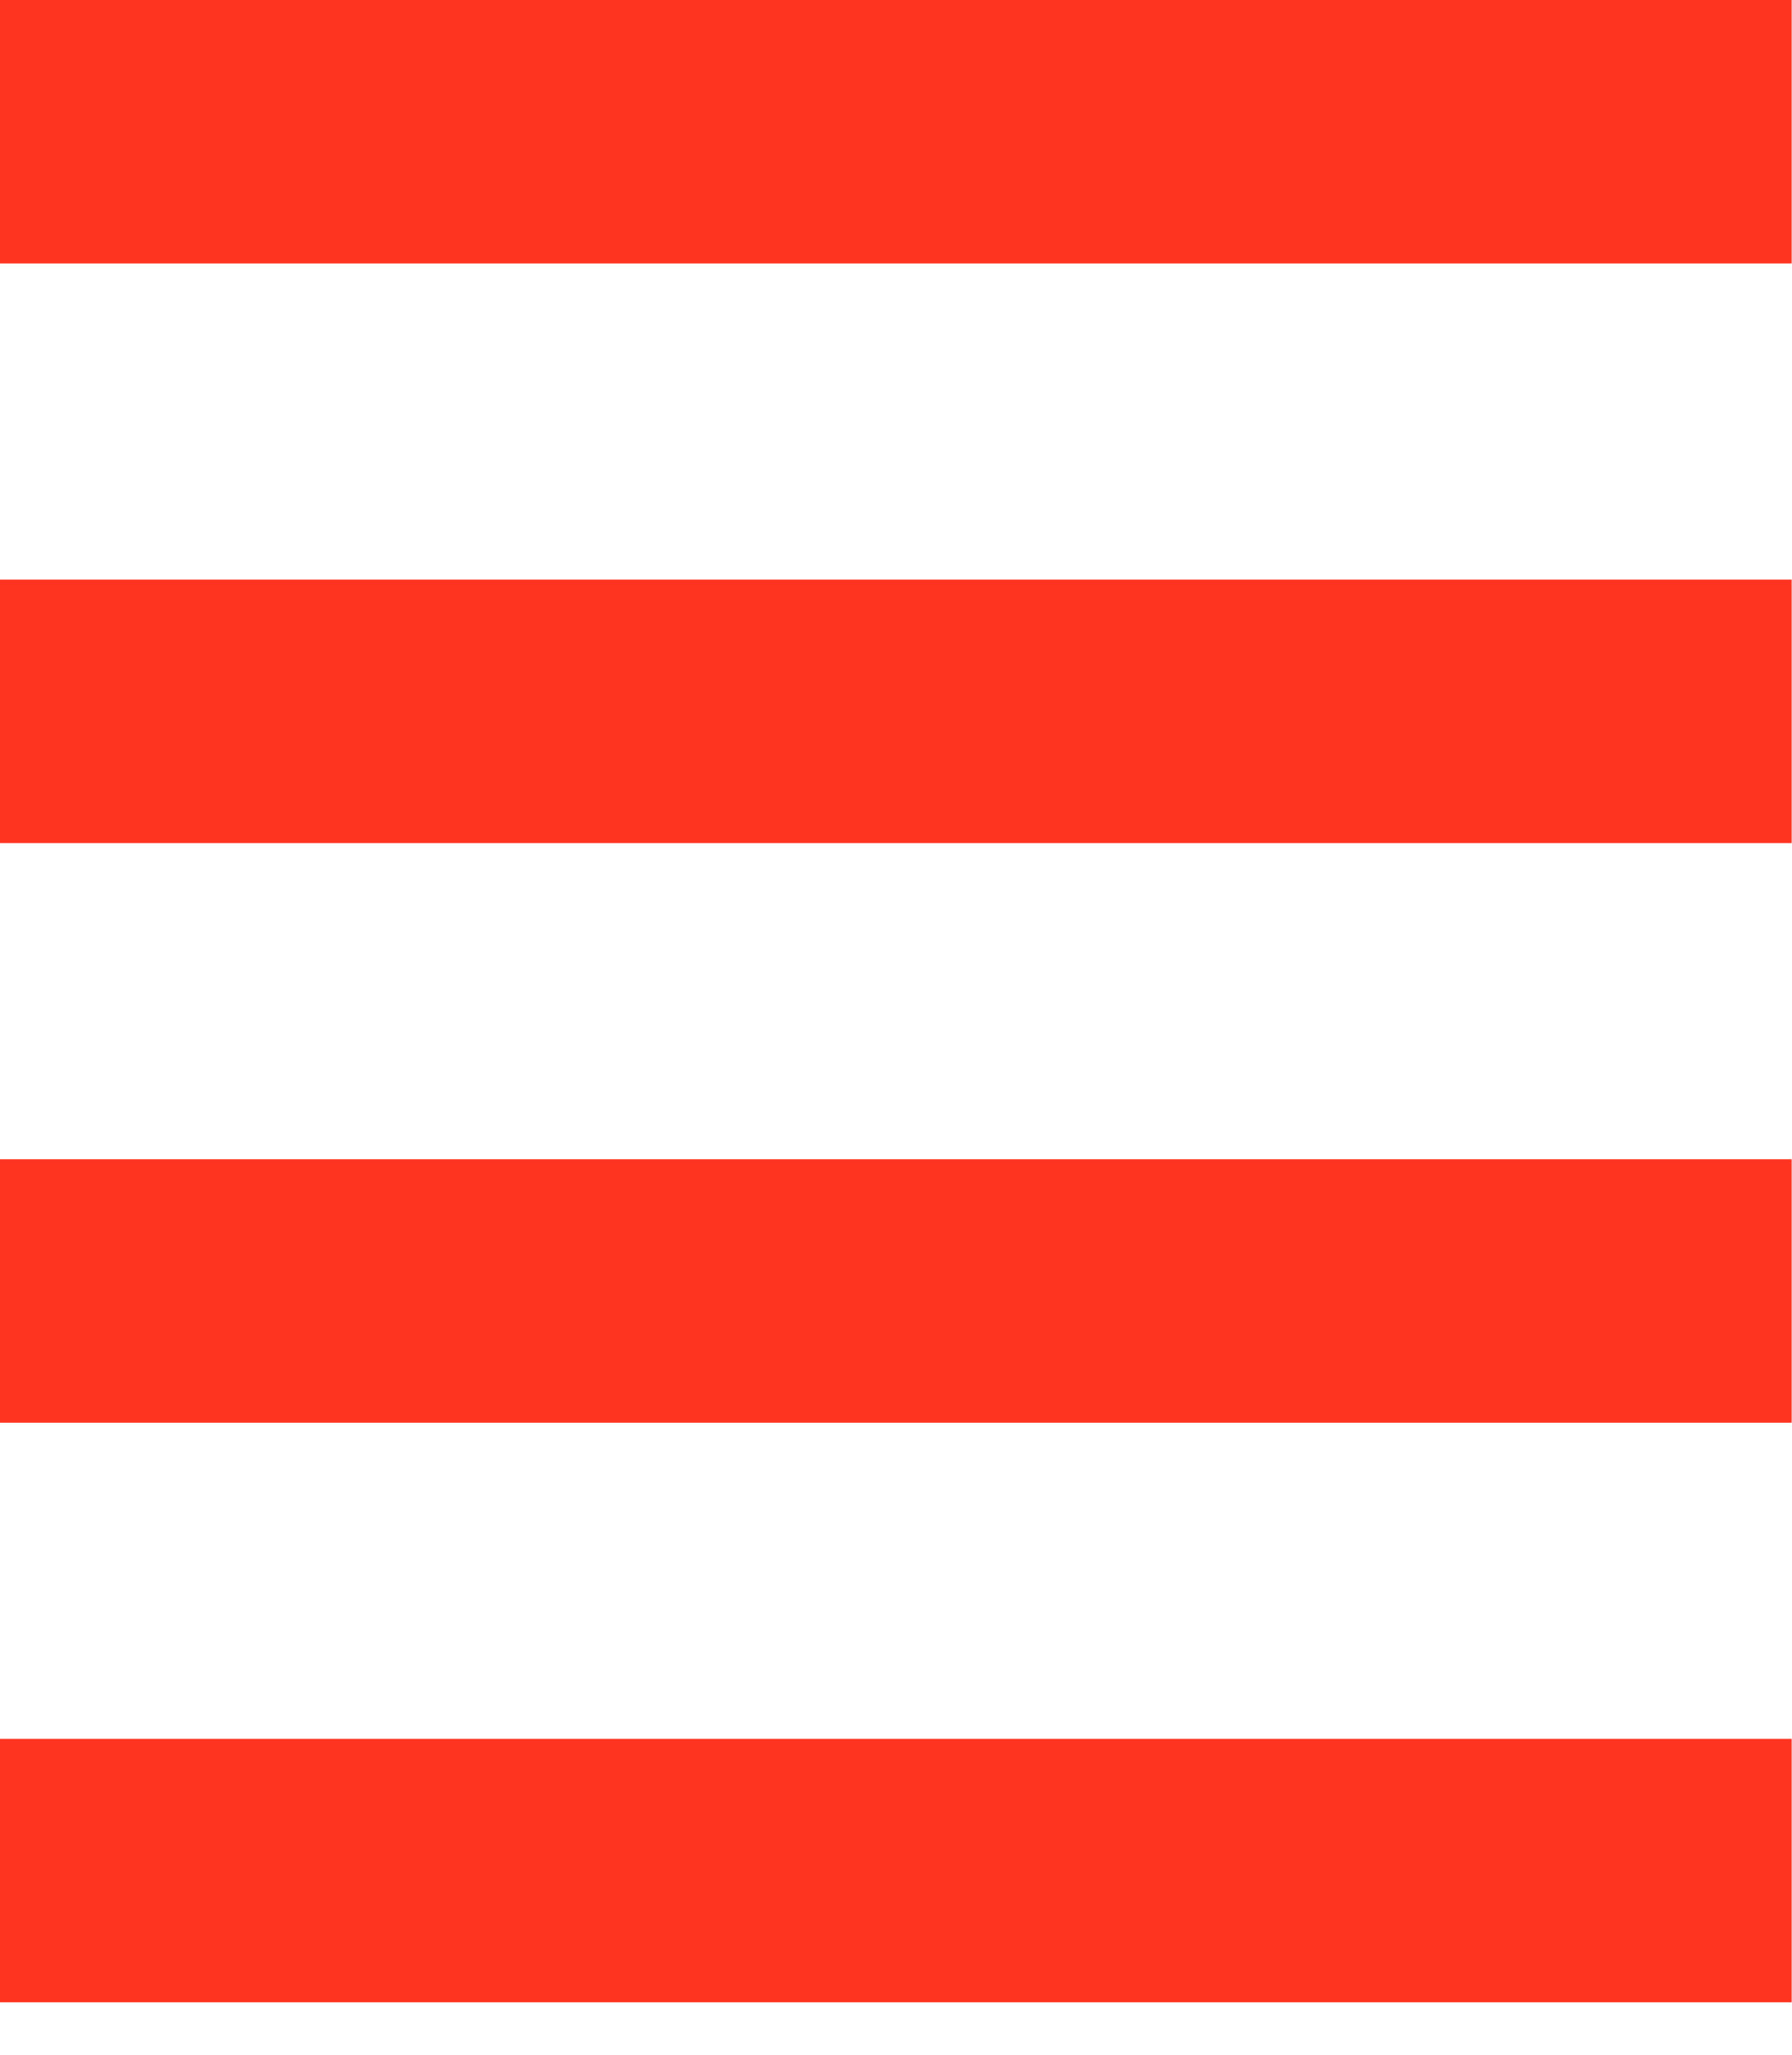
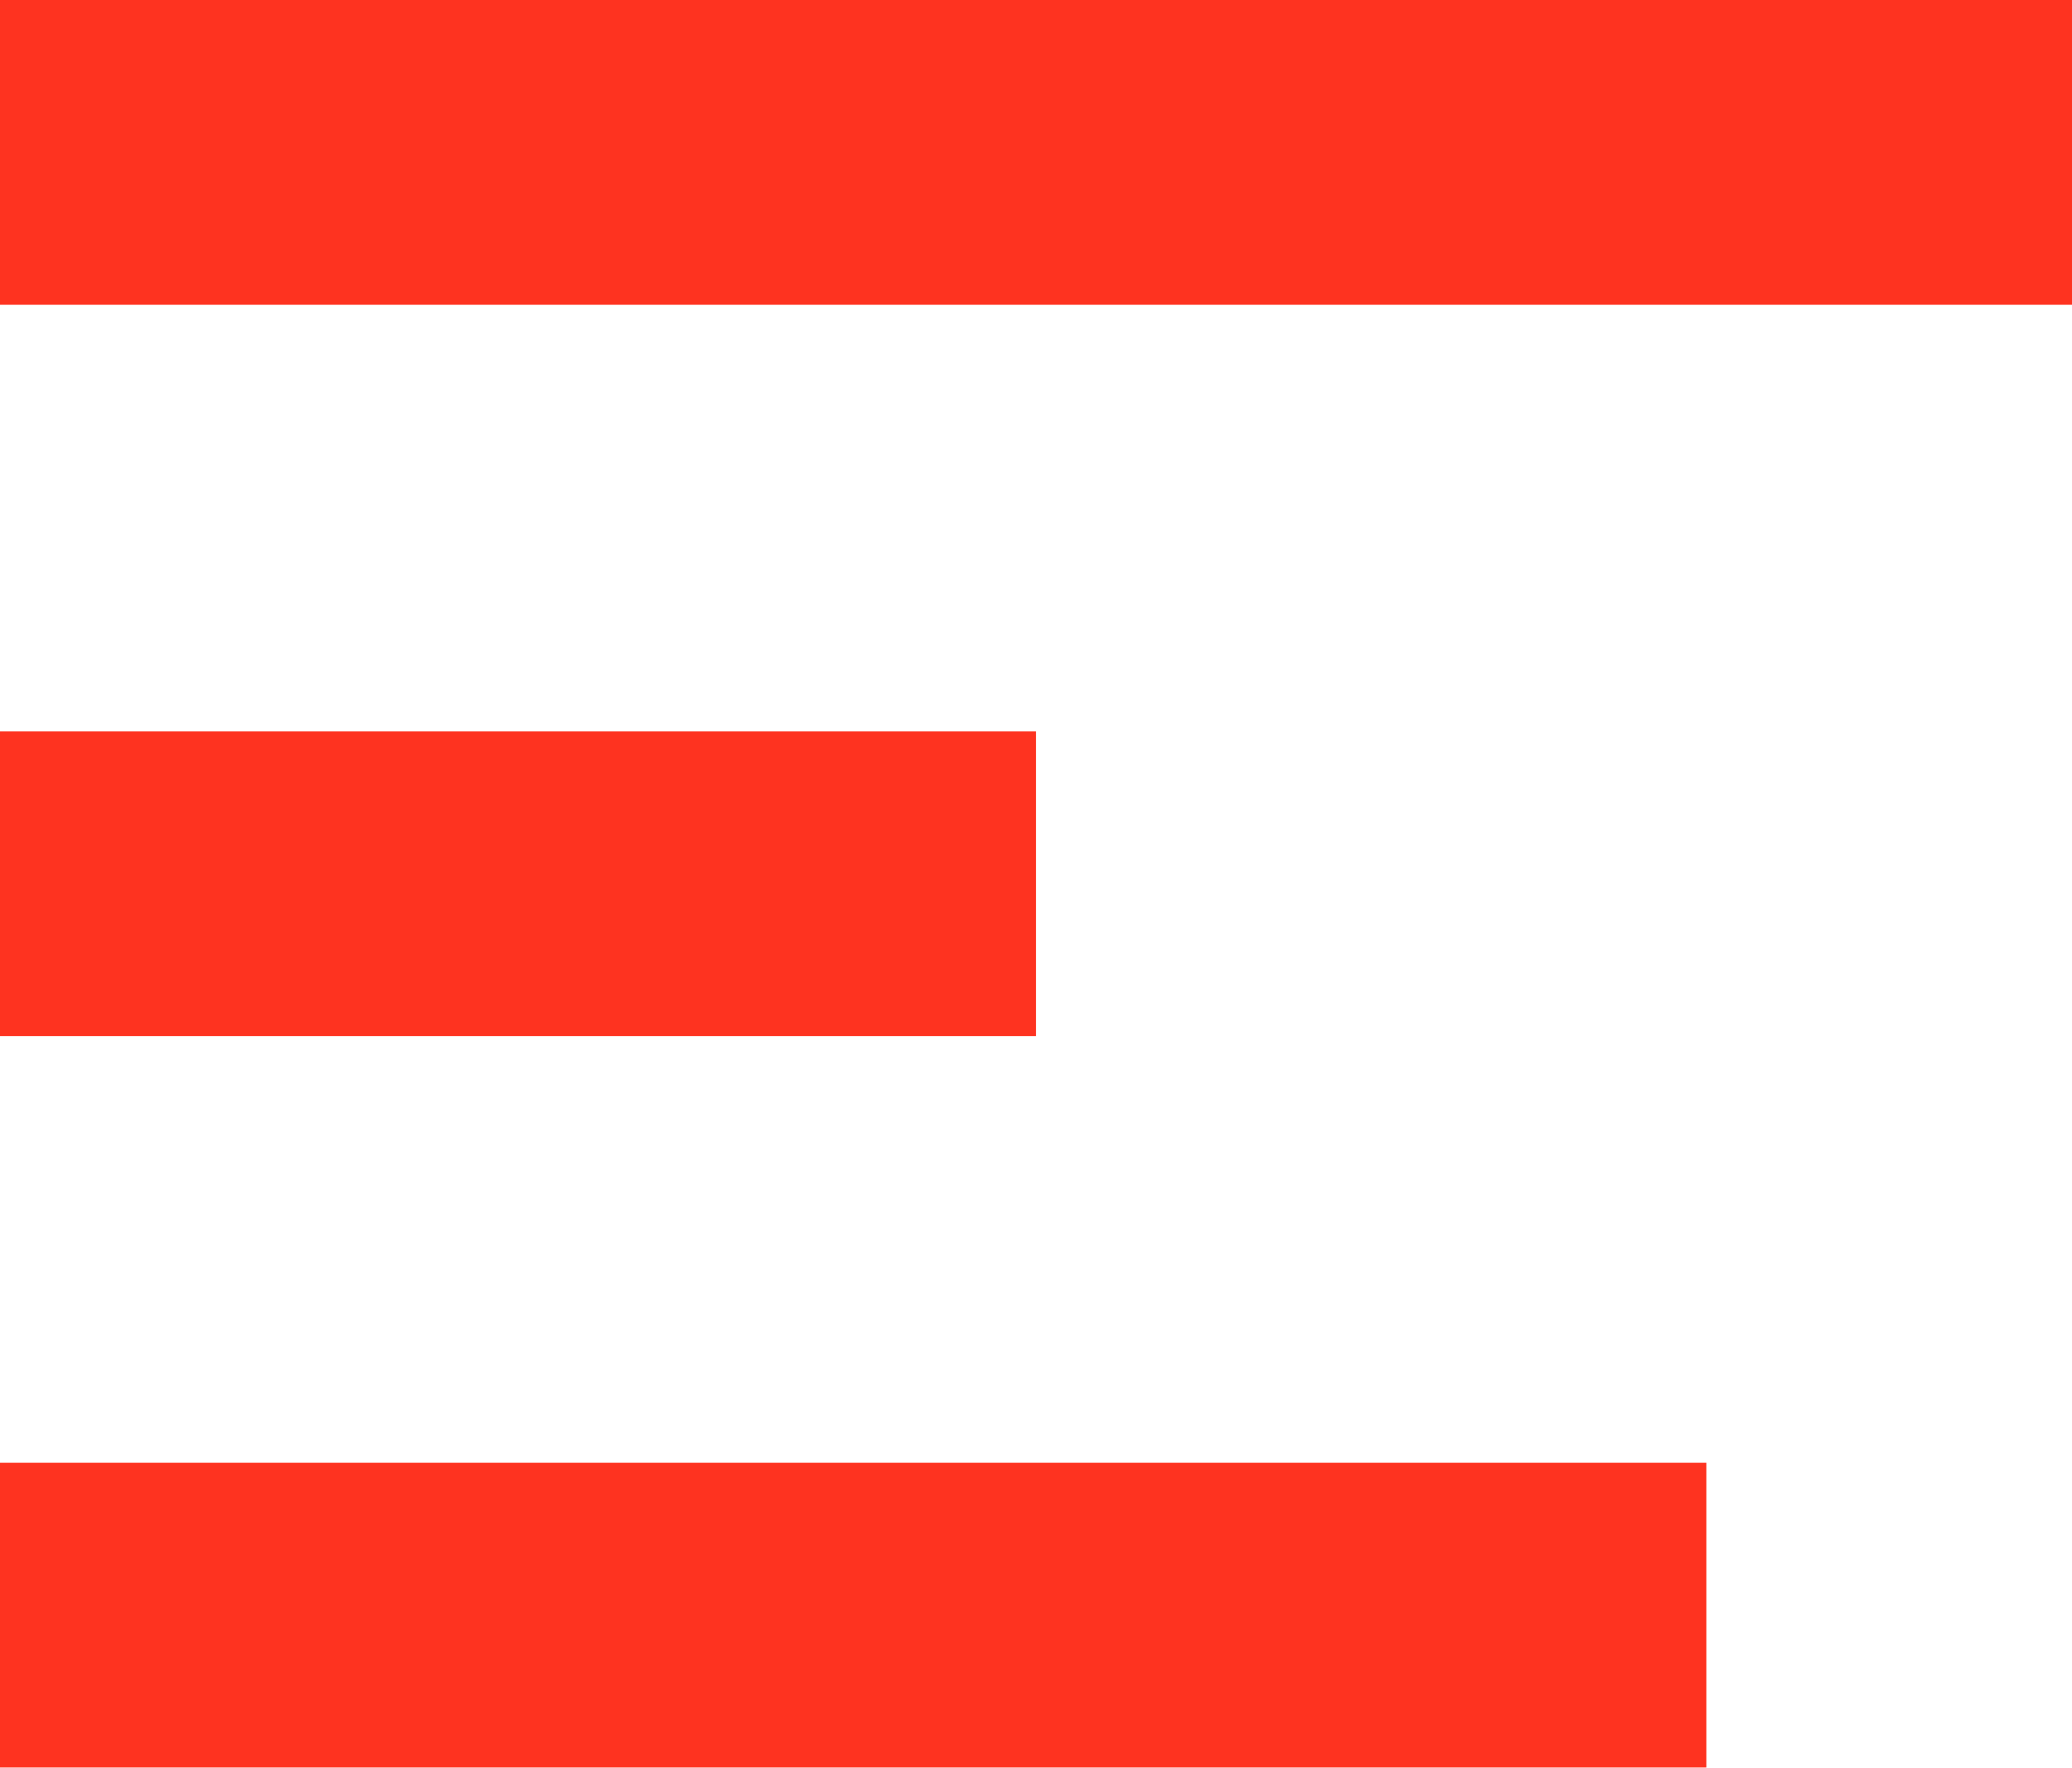
- <svg xmlns="http://www.w3.org/2000/svg" width="34" height="39" viewBox="0 0 34 39">
-   <defs>
-     <clipPath id="clip-path">
-       <rect width="34" height="39" fill="none" />
-     </clipPath>
-   </defs>
-   <g id="Wiederholungsraster_1" data-name="Wiederholungsraster 1" clip-path="url(#clip-path)">
-     <g transform="translate(-244 -32)">
-       <rect id="Rechteck_7" data-name="Rechteck 7" width="34" height="5" transform="translate(244 32)" fill="#fe3320" />
-     </g>
-     <g transform="translate(-244 -21)">
-       <rect id="Rechteck_7-2" data-name="Rechteck 7" width="34" height="5" transform="translate(244 32)" fill="#fe3320" />
-     </g>
-     <g transform="translate(-244 -10)">
-       <rect id="Rechteck_7-3" data-name="Rechteck 7" width="34" height="5" transform="translate(244 32)" fill="#fe3320" />
-     </g>
-     <g transform="translate(-244 1)">
-       <rect id="Rechteck_7-4" data-name="Rechteck 7" width="34" height="5" transform="translate(244 32)" fill="#fe3320" />
-     </g>
+ <svg xmlns="http://www.w3.org/2000/svg" width="34" height="29" viewBox="0 0 34 29">
+   <g id="Gruppe_4" data-name="Gruppe 4" transform="translate(-190 -33)">
+     <rect id="Rechteck_7" data-name="Rechteck 7" width="34" height="5" transform="translate(190 33)" fill="#fe3320" />
+     <rect id="Rechteck_7-2" data-name="Rechteck 7" width="17" height="5" transform="translate(190 45)" fill="#fe3320" />
+     <rect id="Rechteck_7-3" data-name="Rechteck 7" width="28" height="5" transform="translate(190 57)" fill="#fe3320" />
  </g>
</svg>
